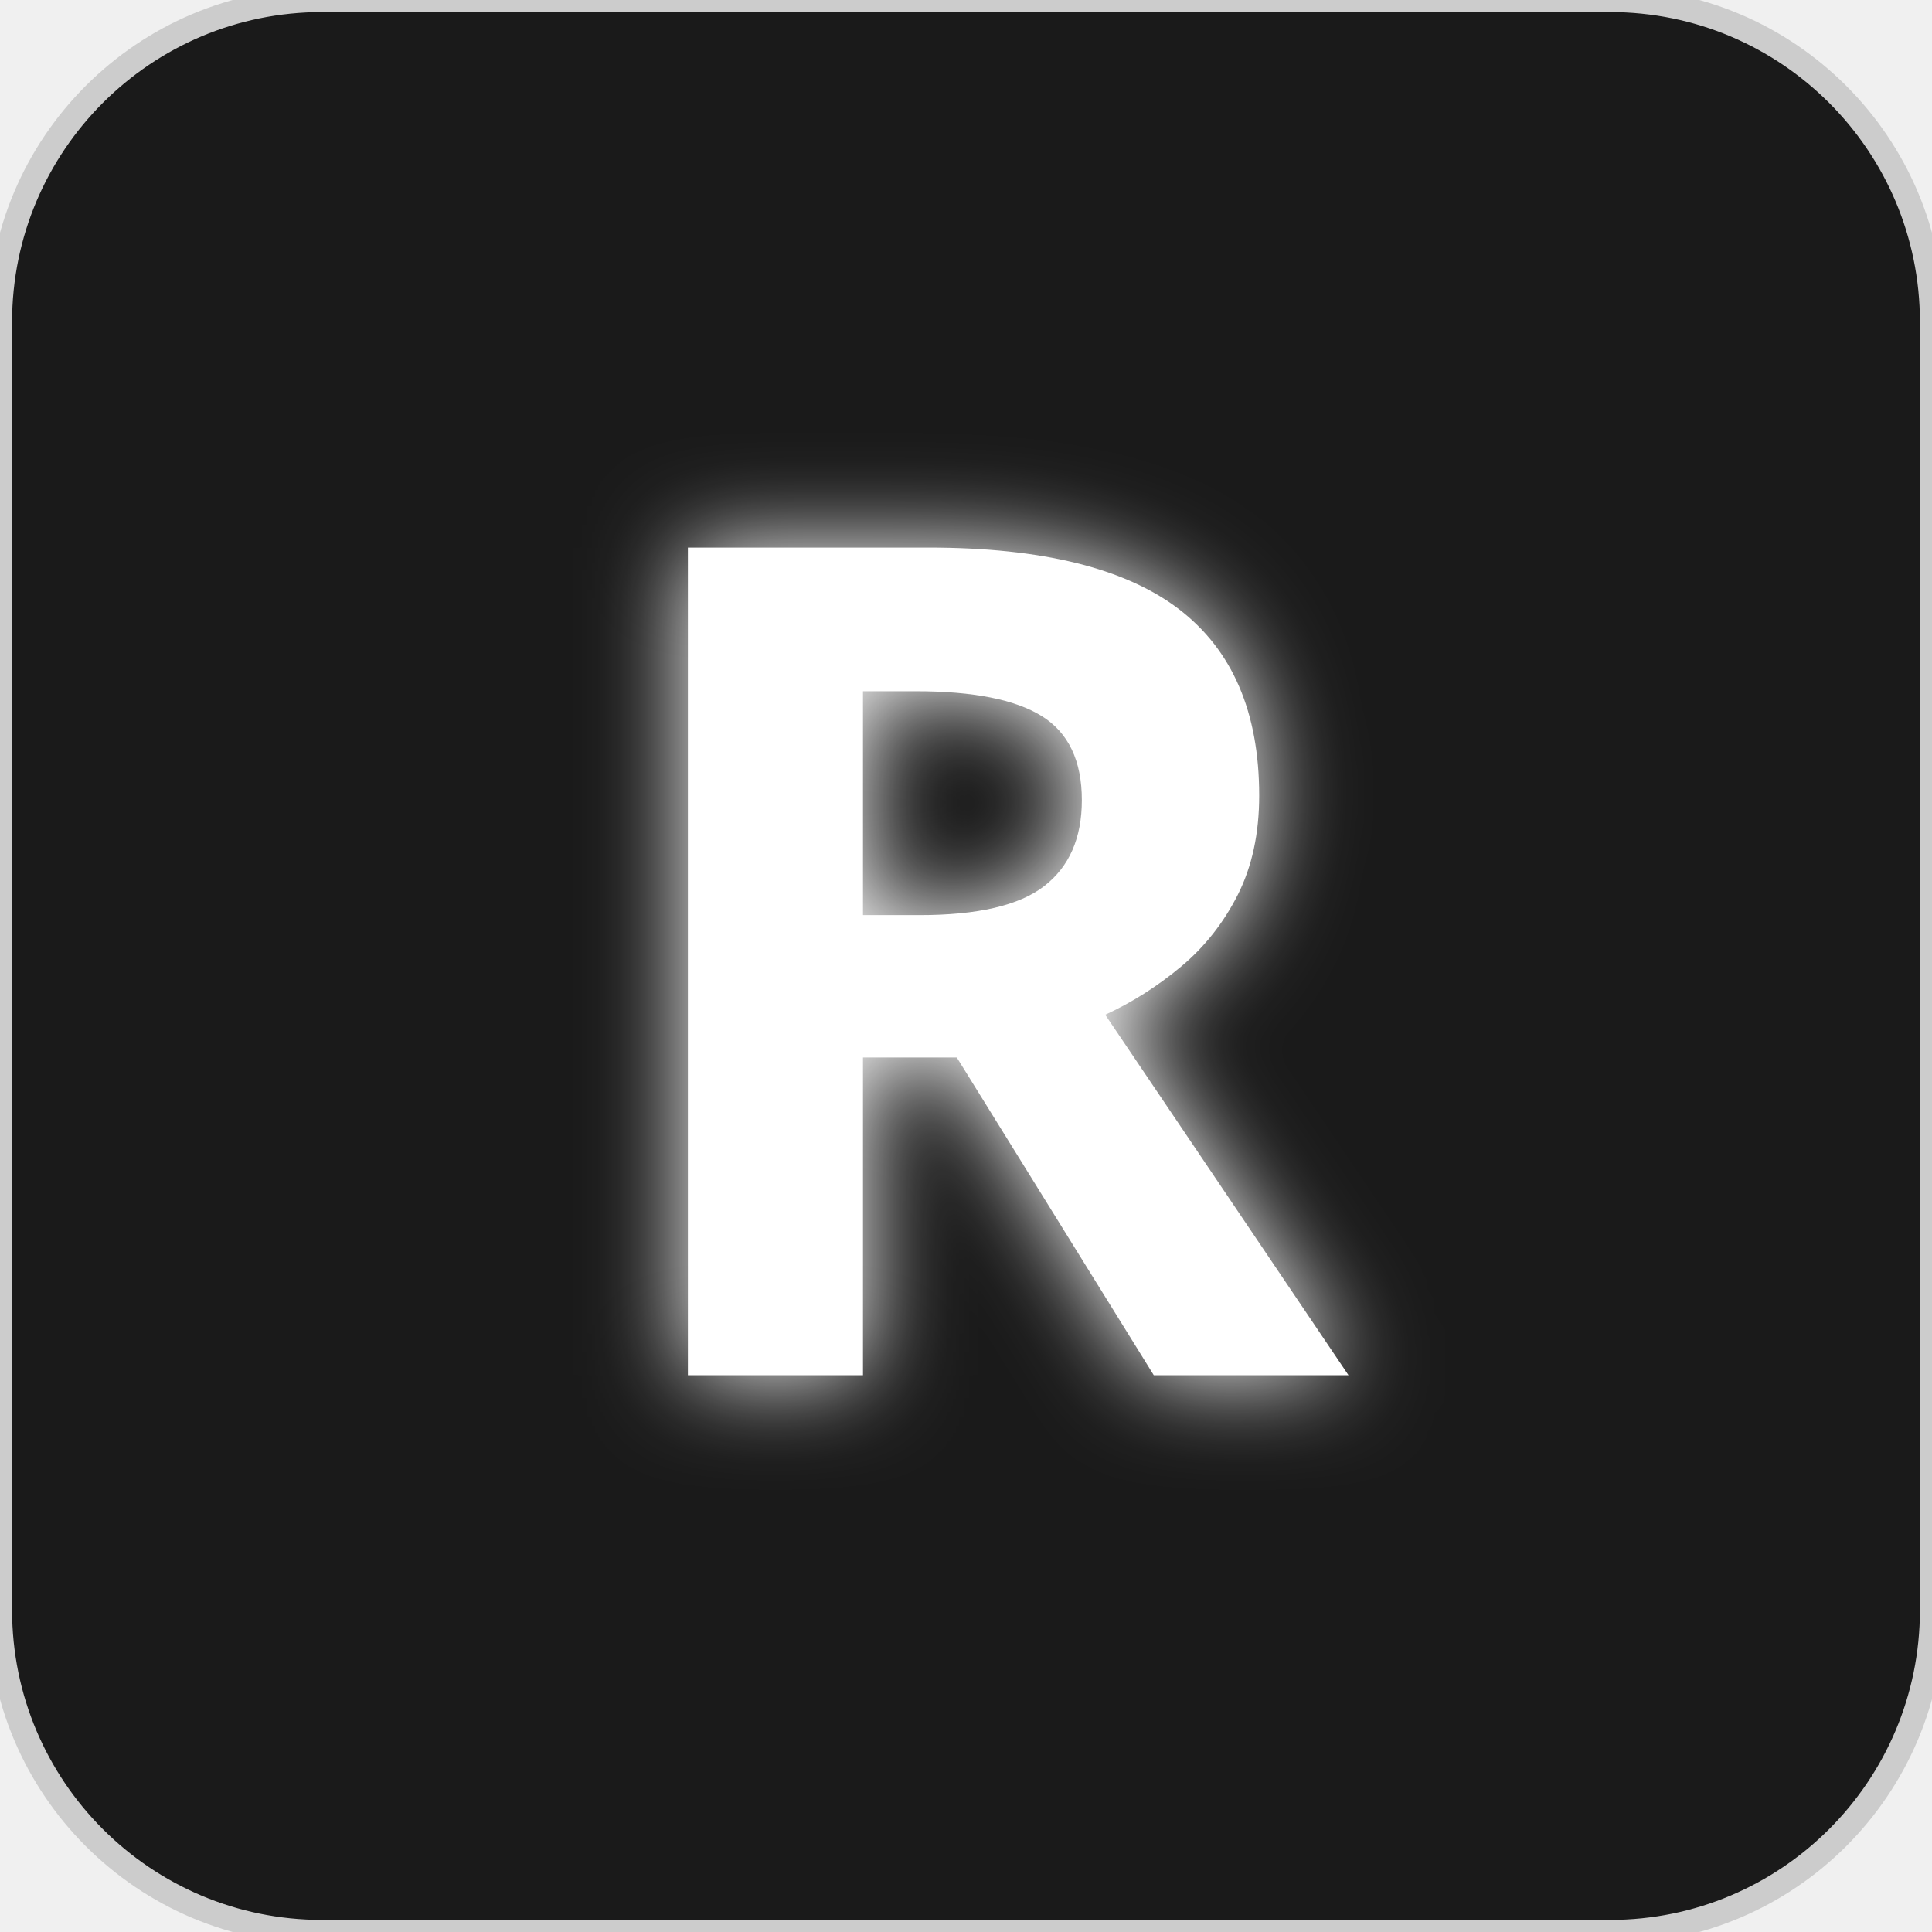
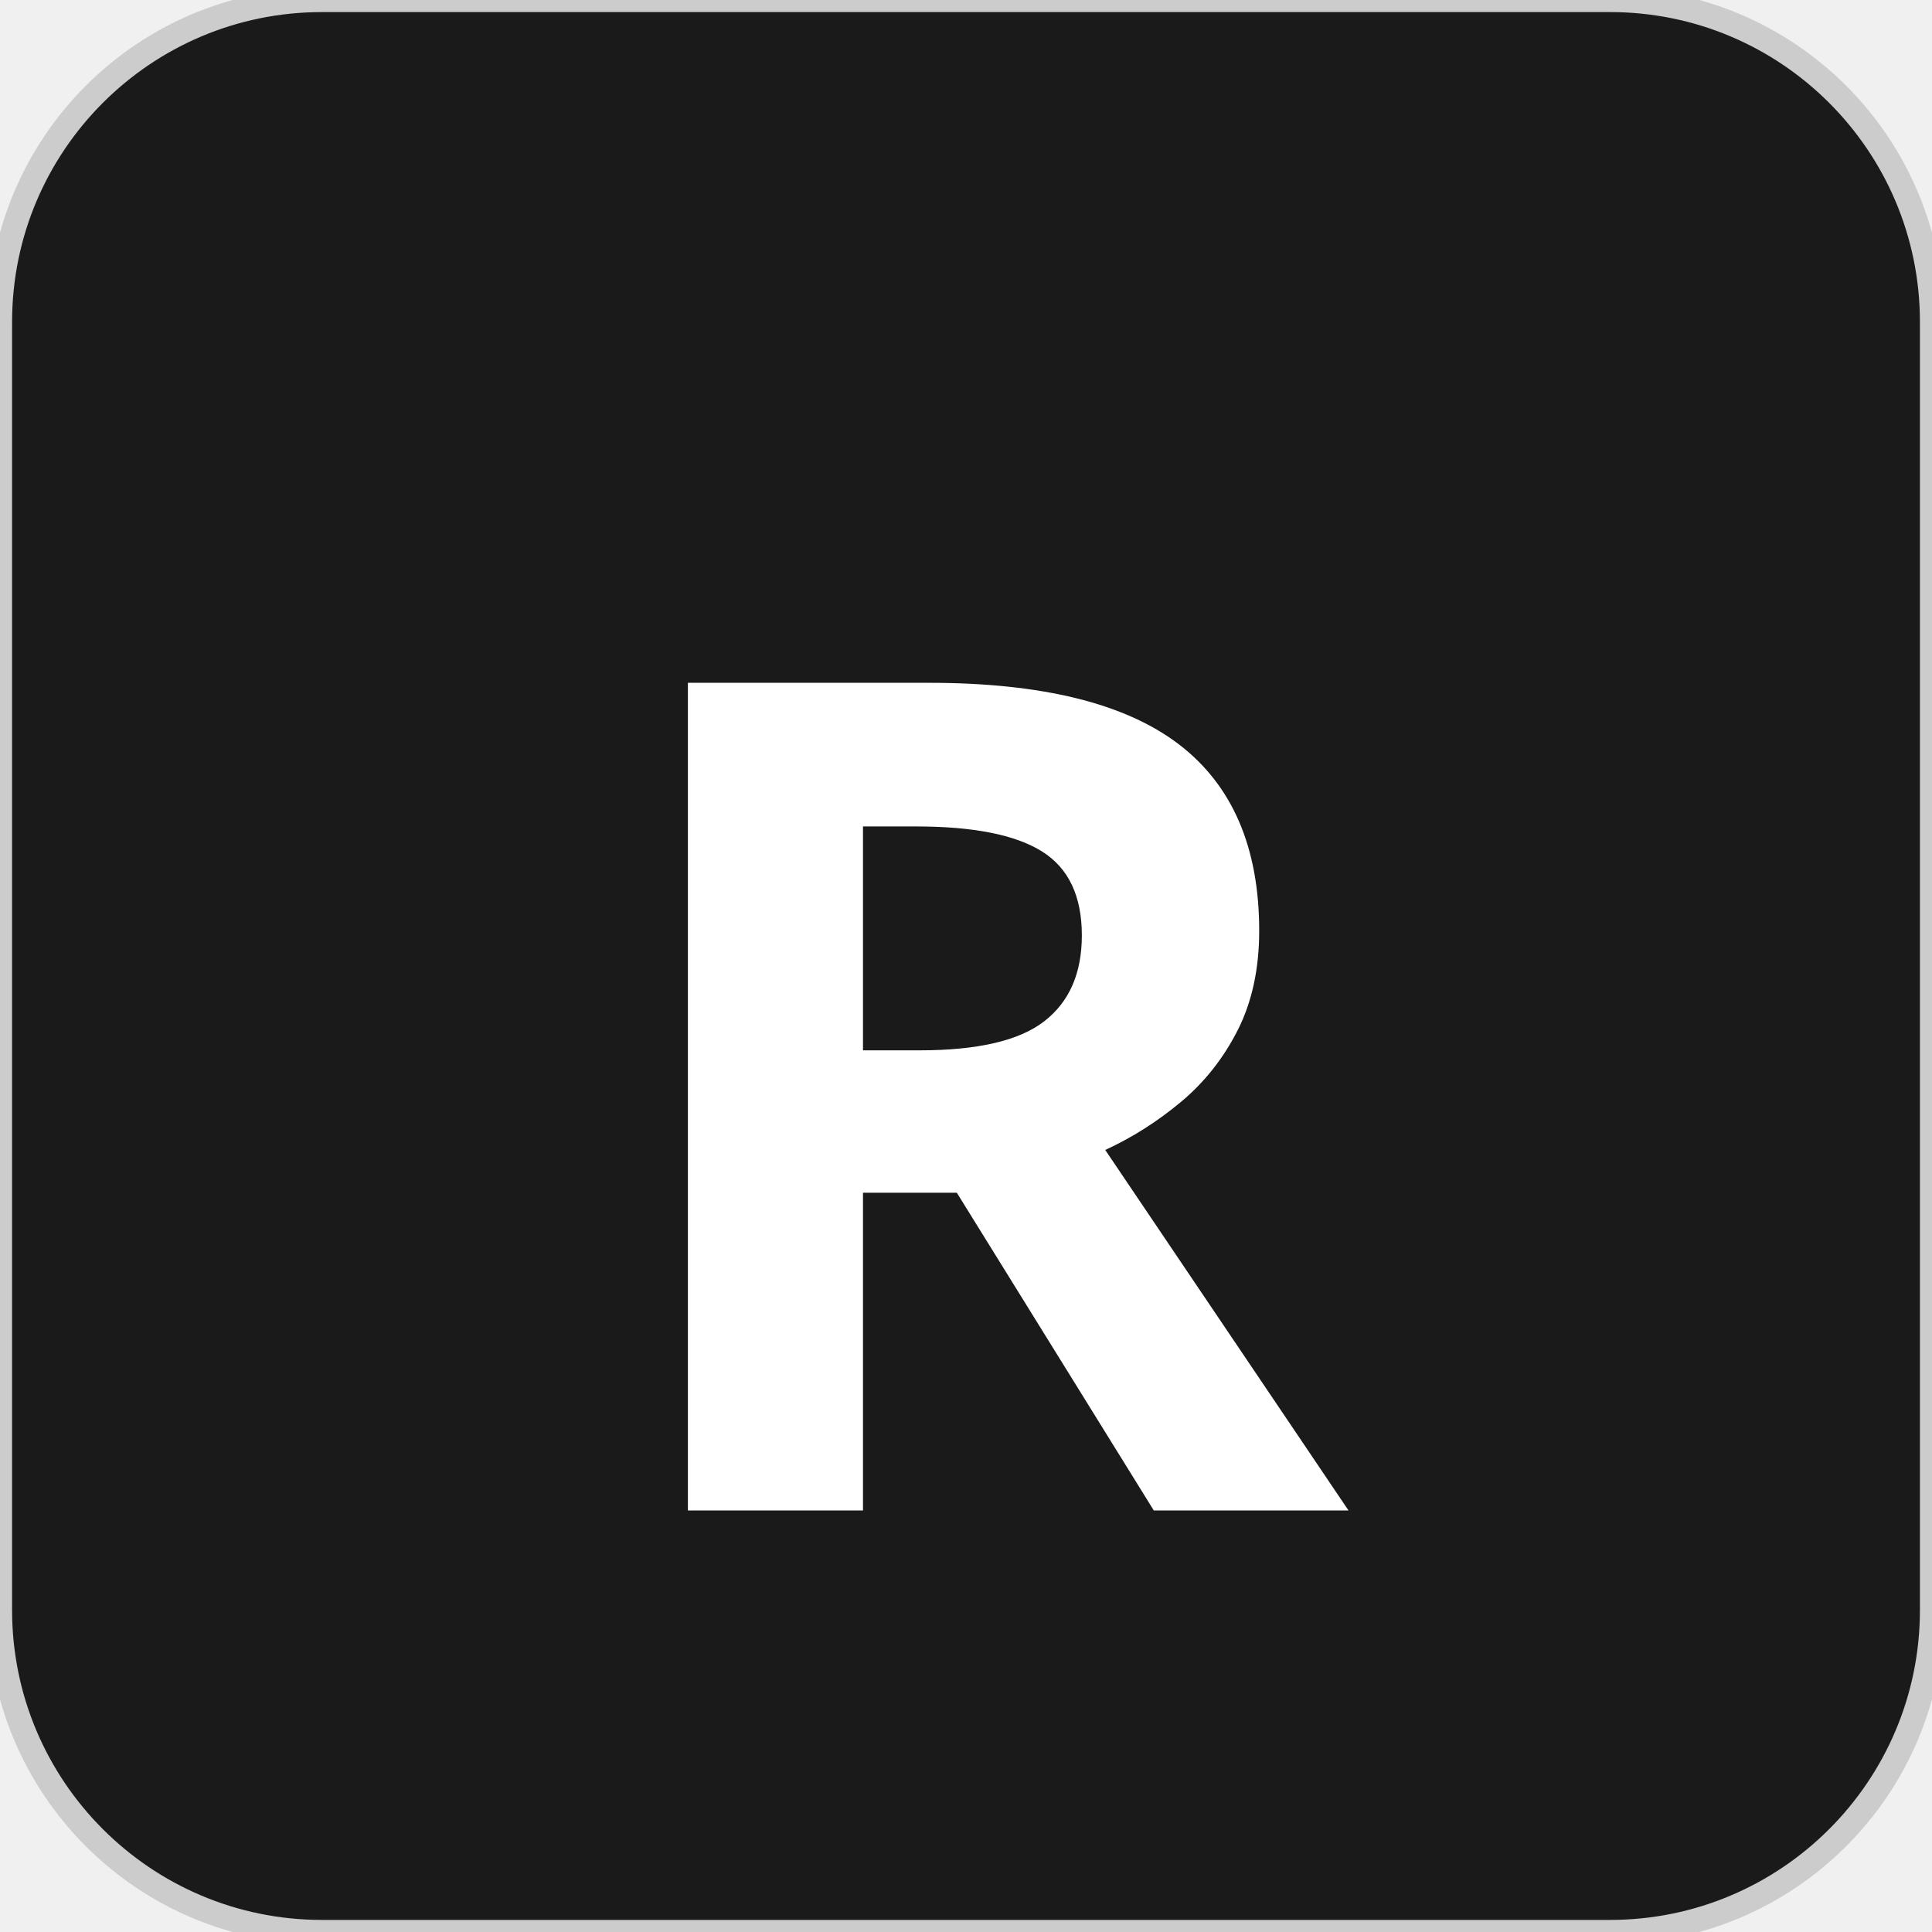
<svg xmlns="http://www.w3.org/2000/svg" viewBox="0 0 120 120">
-   <defs>
-     <filter id="glow" x="-50%" y="-50%" width="200%" height="200%">
-       <feGaussianBlur stdDeviation="3" result="blur" />
-       <feMerge>
-         <feMergeNode in="blur" />
-         <feMergeNode in="SourceGraphic" />
-       </feMerge>
-     </filter>
-   </defs>
  <rect width="120" height="120" fill="#1A1A1A" rx="20" stroke="#CCCCCC" stroke-width="1.5" />
-   <text x="50%" y="50%" dominant-baseline="middle" text-anchor="middle" font-family="Intro, sans-serif" font-size="72" font-weight="bold" fill="#FFFFFF" filter="url(#glow)">
+   <text x="50%" y="57%" dominant-baseline="middle" text-anchor="middle" font-family="Intro, sans-serif" font-size="72" font-weight="bold" fill="#FFFFFF">
    R
  </text>
</svg>
